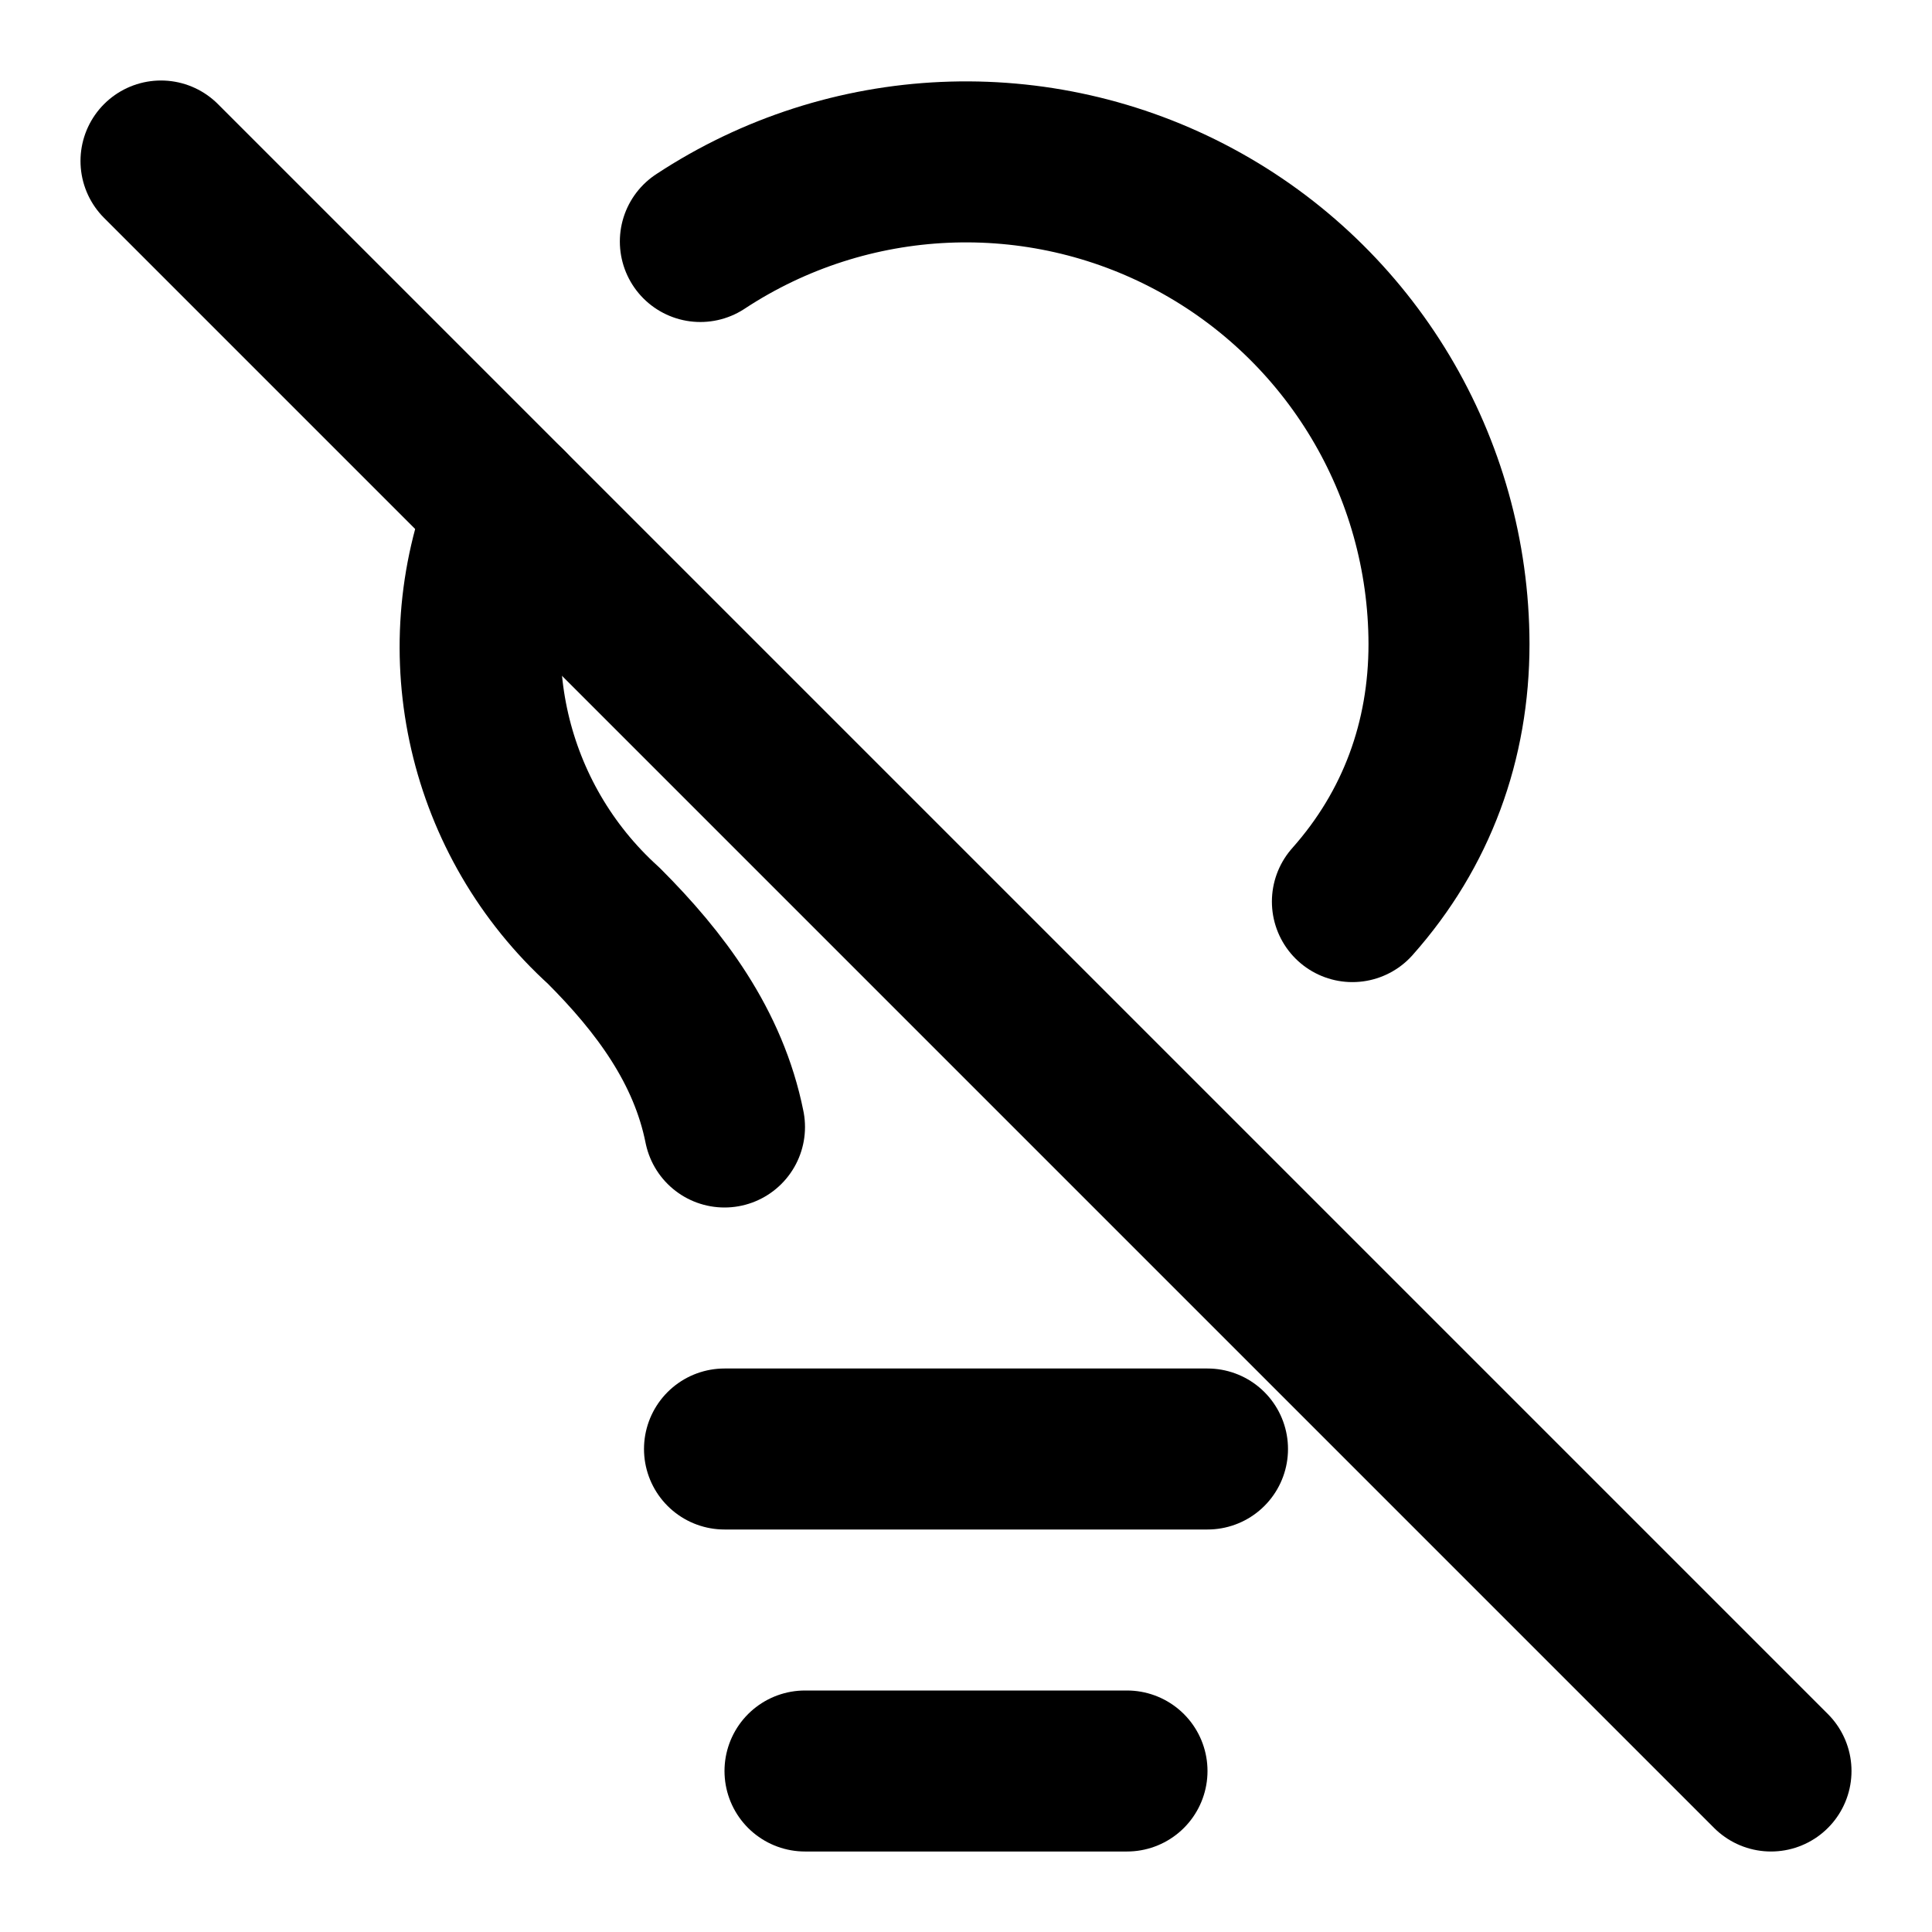
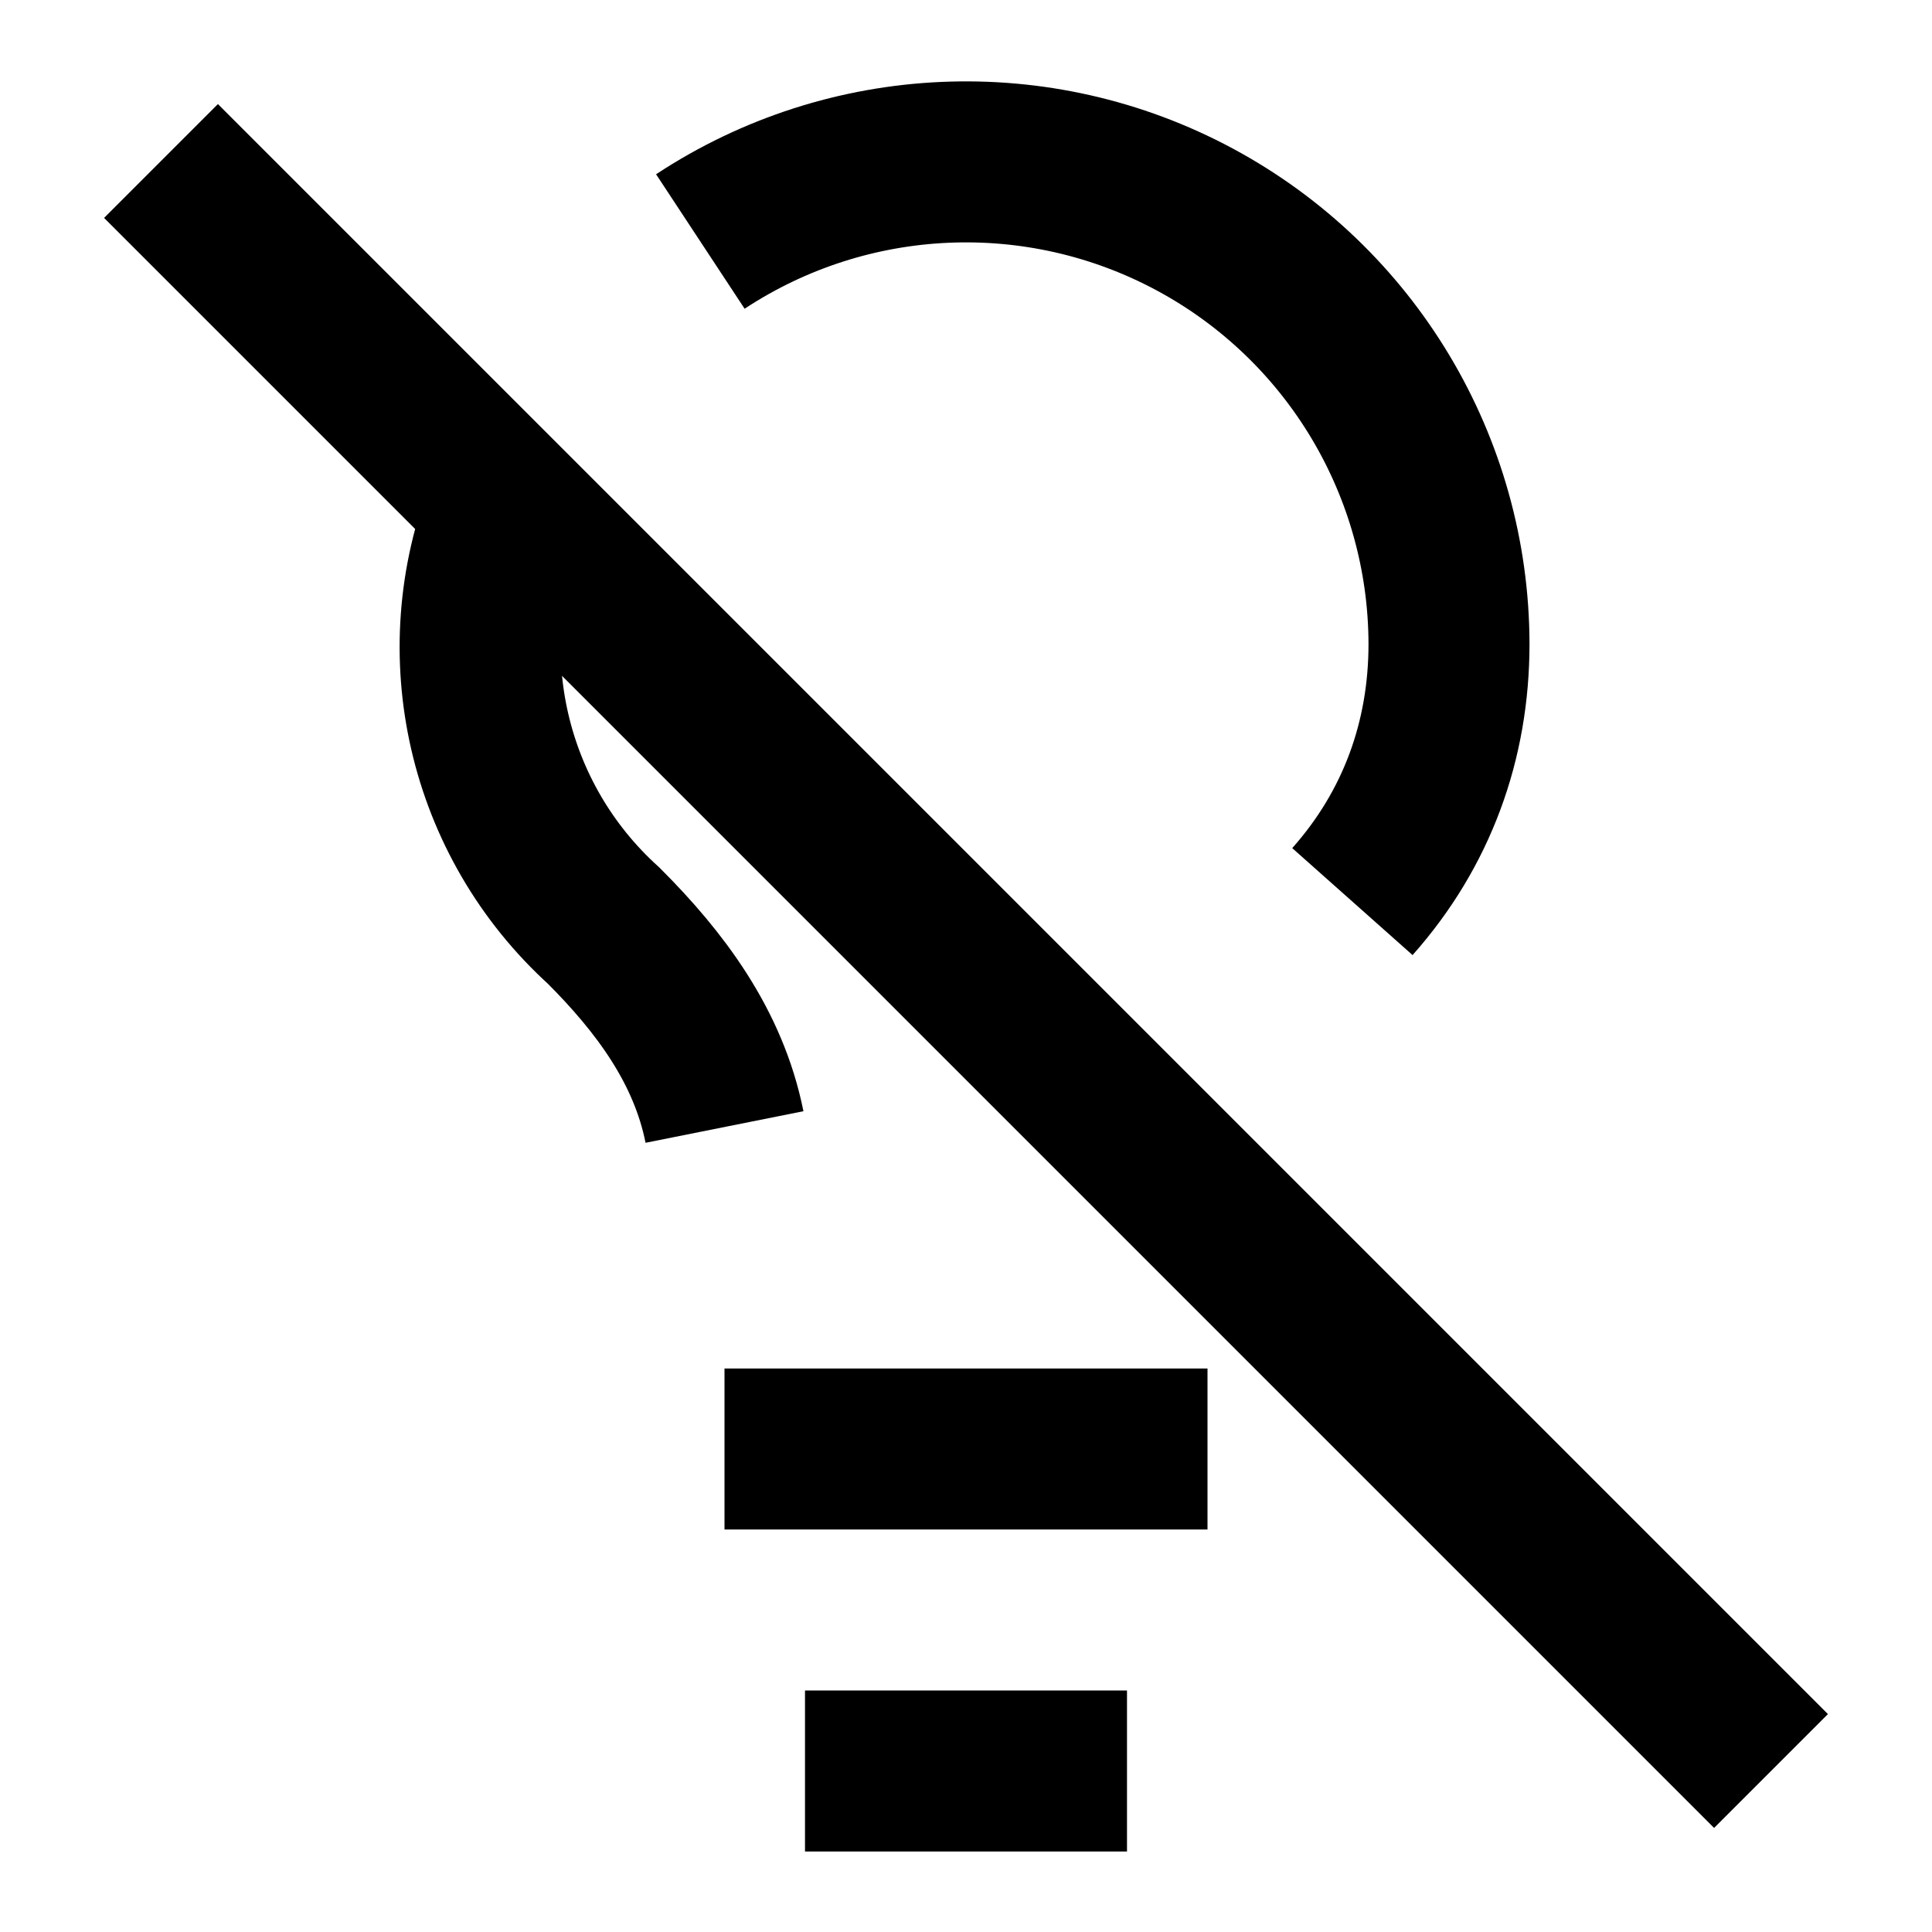
- <svg xmlns="http://www.w3.org/2000/svg" width="24" height="24" viewBox="0 0 24 24" fill="none" stroke="currentColor" stroke-width="2" stroke-linecap="round" stroke-linejoin="round" class="lucide lucide-lightbulb-off-icon lucide-lightbulb-off">
+ <svg xmlns="http://www.w3.org/2000/svg" width="24" height="24" viewBox="0 0 24 24" fill="none" stroke="currentColor" stroke-width="2" strokeLinecap="round" strokeLinejoin="round" class="lucide lucide-lightbulb-off-icon lucide-lightbulb-off">
  <path d="M16.8 11.2c.8-.9 1.2-2 1.2-3.2a6 6 0 0 0-9.3-5" />
  <path d="m2 2 20 20" />
  <path d="M6.3 6.3a4.67 4.67 0 0 0 1.2 5.2c.7.7 1.3 1.5 1.5 2.5" />
  <path d="M9 18h6" />
  <path d="M10 22h4" />
</svg>
